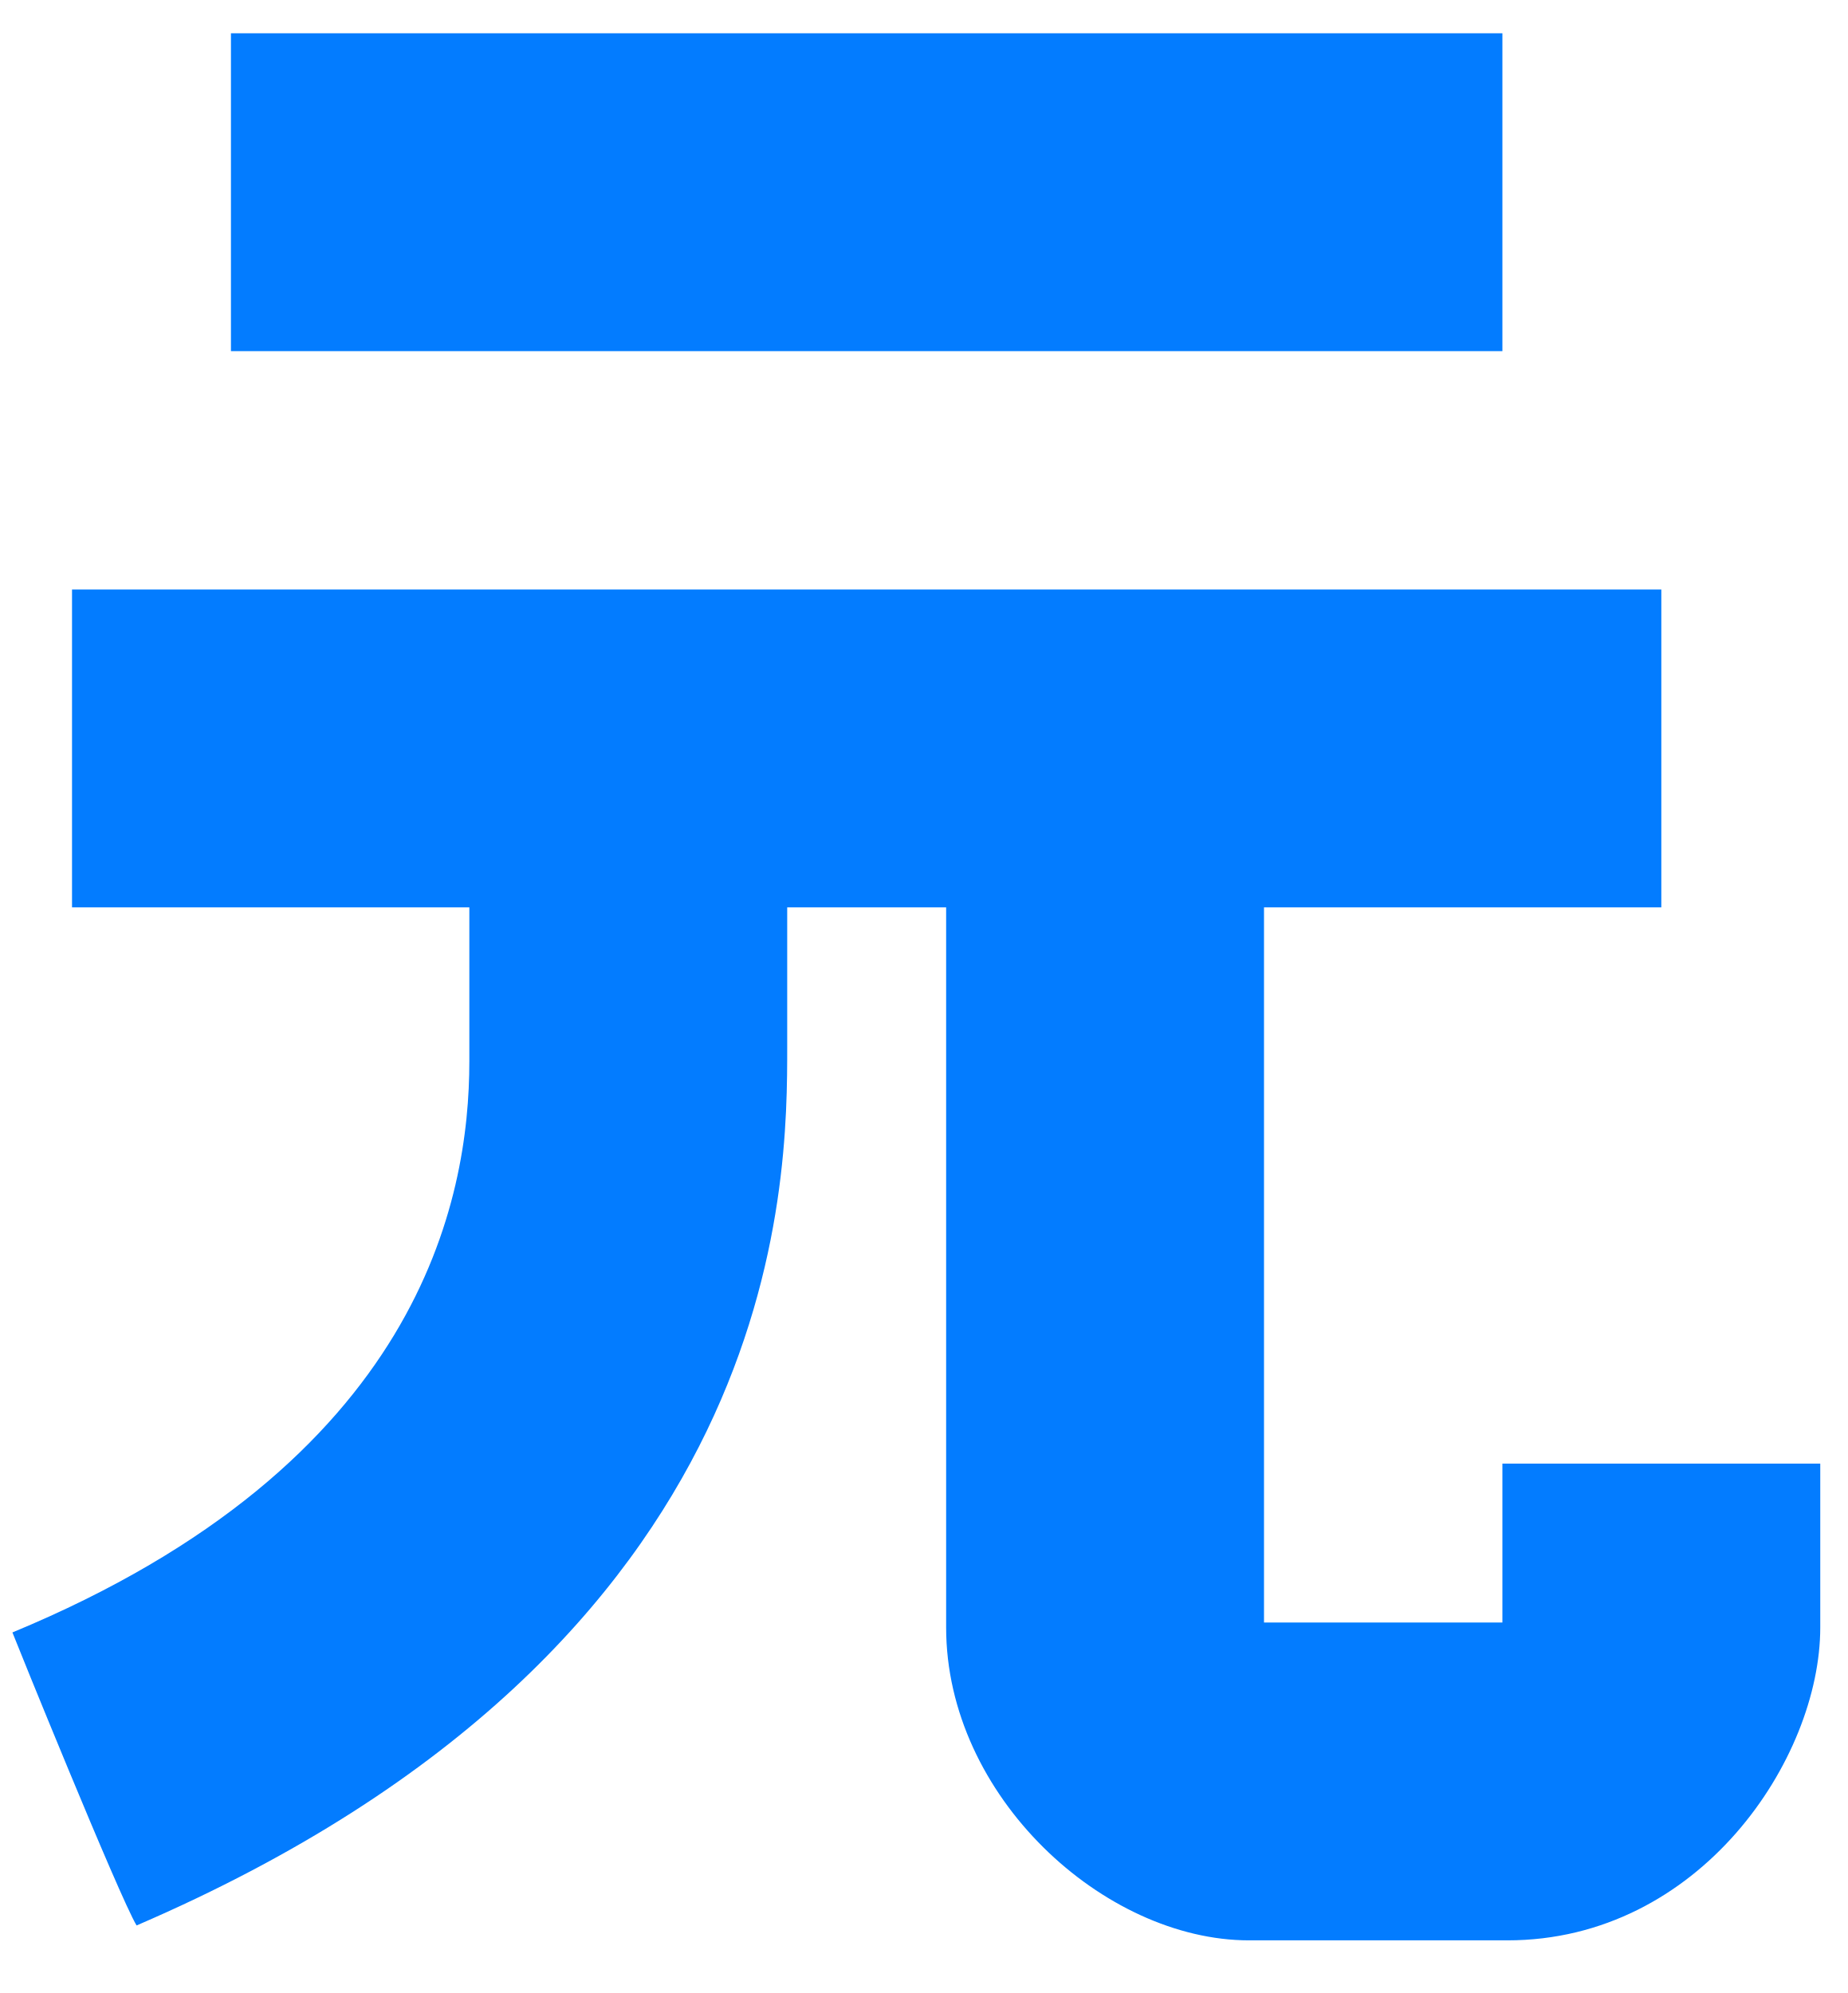
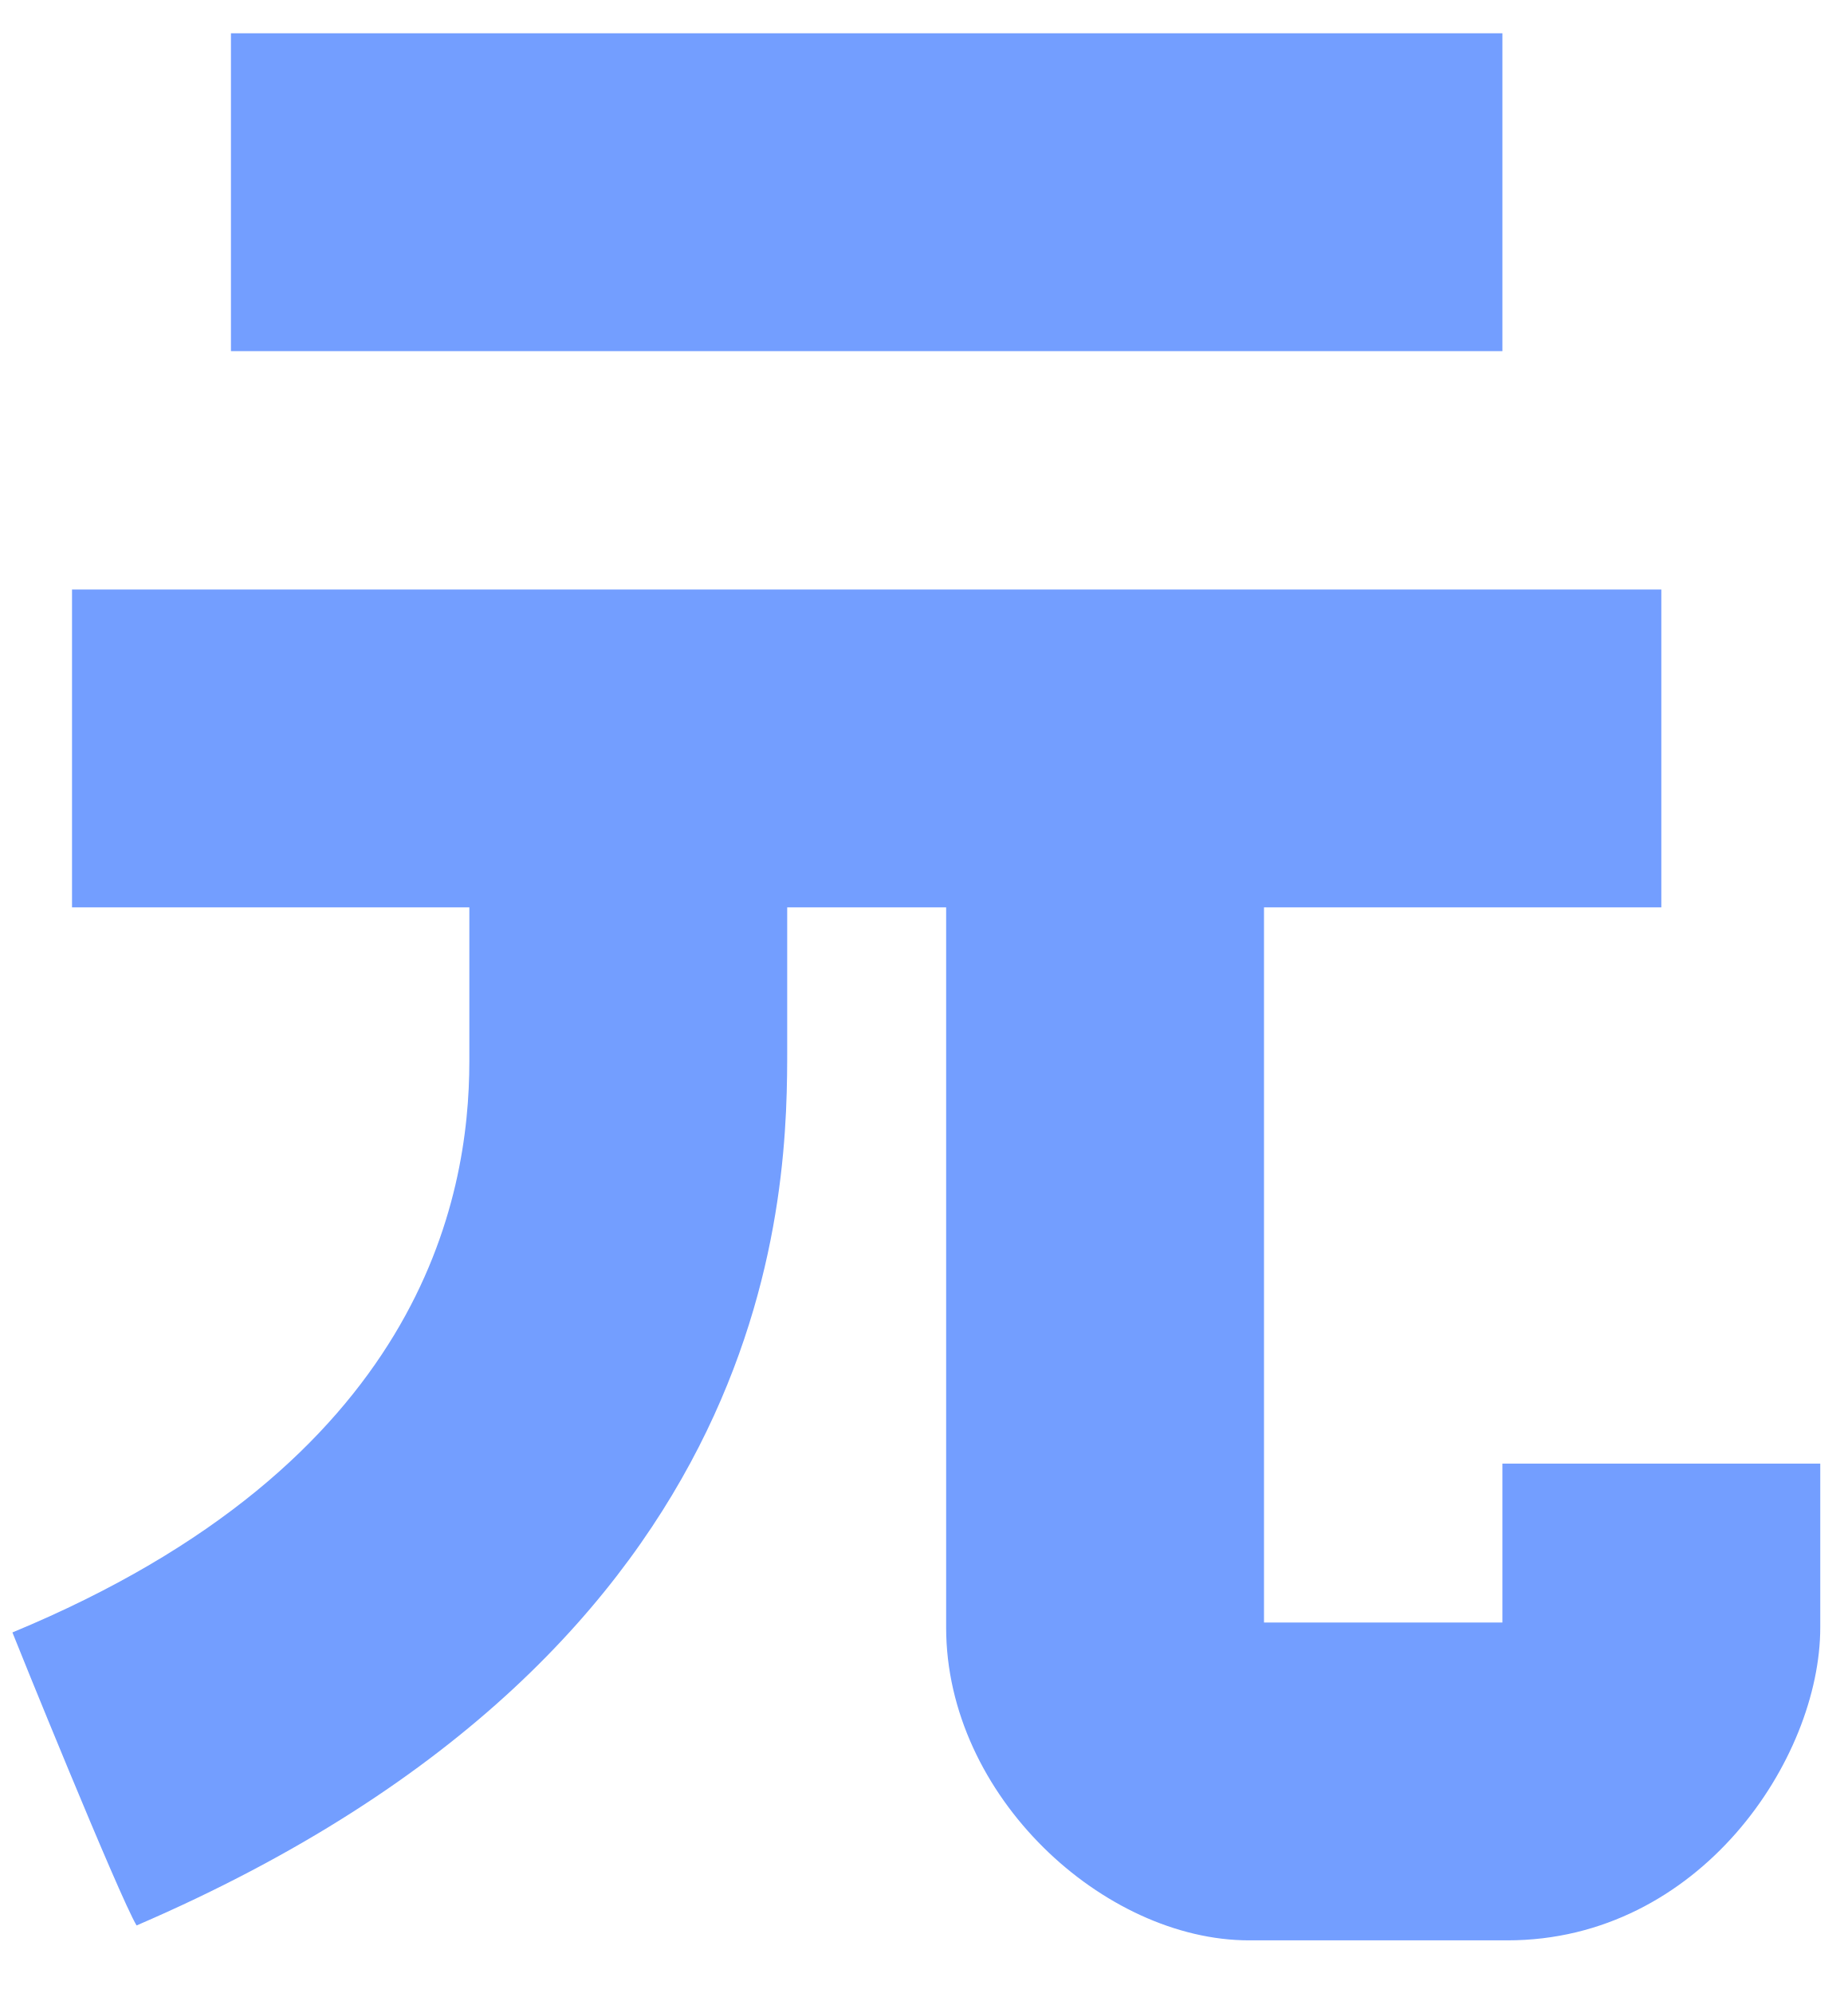
<svg xmlns="http://www.w3.org/2000/svg" version="1.1" id="Фигура_2_1_" x="0px" y="0px" viewBox="0 0 372 401.3" style="enable-background:new 0 0 372 401.3;" xml:space="preserve">
  <style type="text/css">
- 	.st0{fill:#037CFF;}
+ 	.st0{fill:#739eff;}
</style>
  <g id="Фигура_2">
    <g>
      <path class="st0" d="M302.5,6.7h-256v64h256V6.7z M302.5,294.7v32h-48v-144h80v-64h-320v64h80c0,0,0,3.3,0,31s-9.7,80.9-92,115    c0.6,1.6,21.5,53.2,25,59c131.4-56.6,131-149.8,131-177s0-28,0-28h32c0,0,0,111,0,145s31.8,63,61,63s13.3,0,52,0s63-36.5,63-63    s0-33,0-33H302.5z" />
    </g>
  </g>
</svg>
